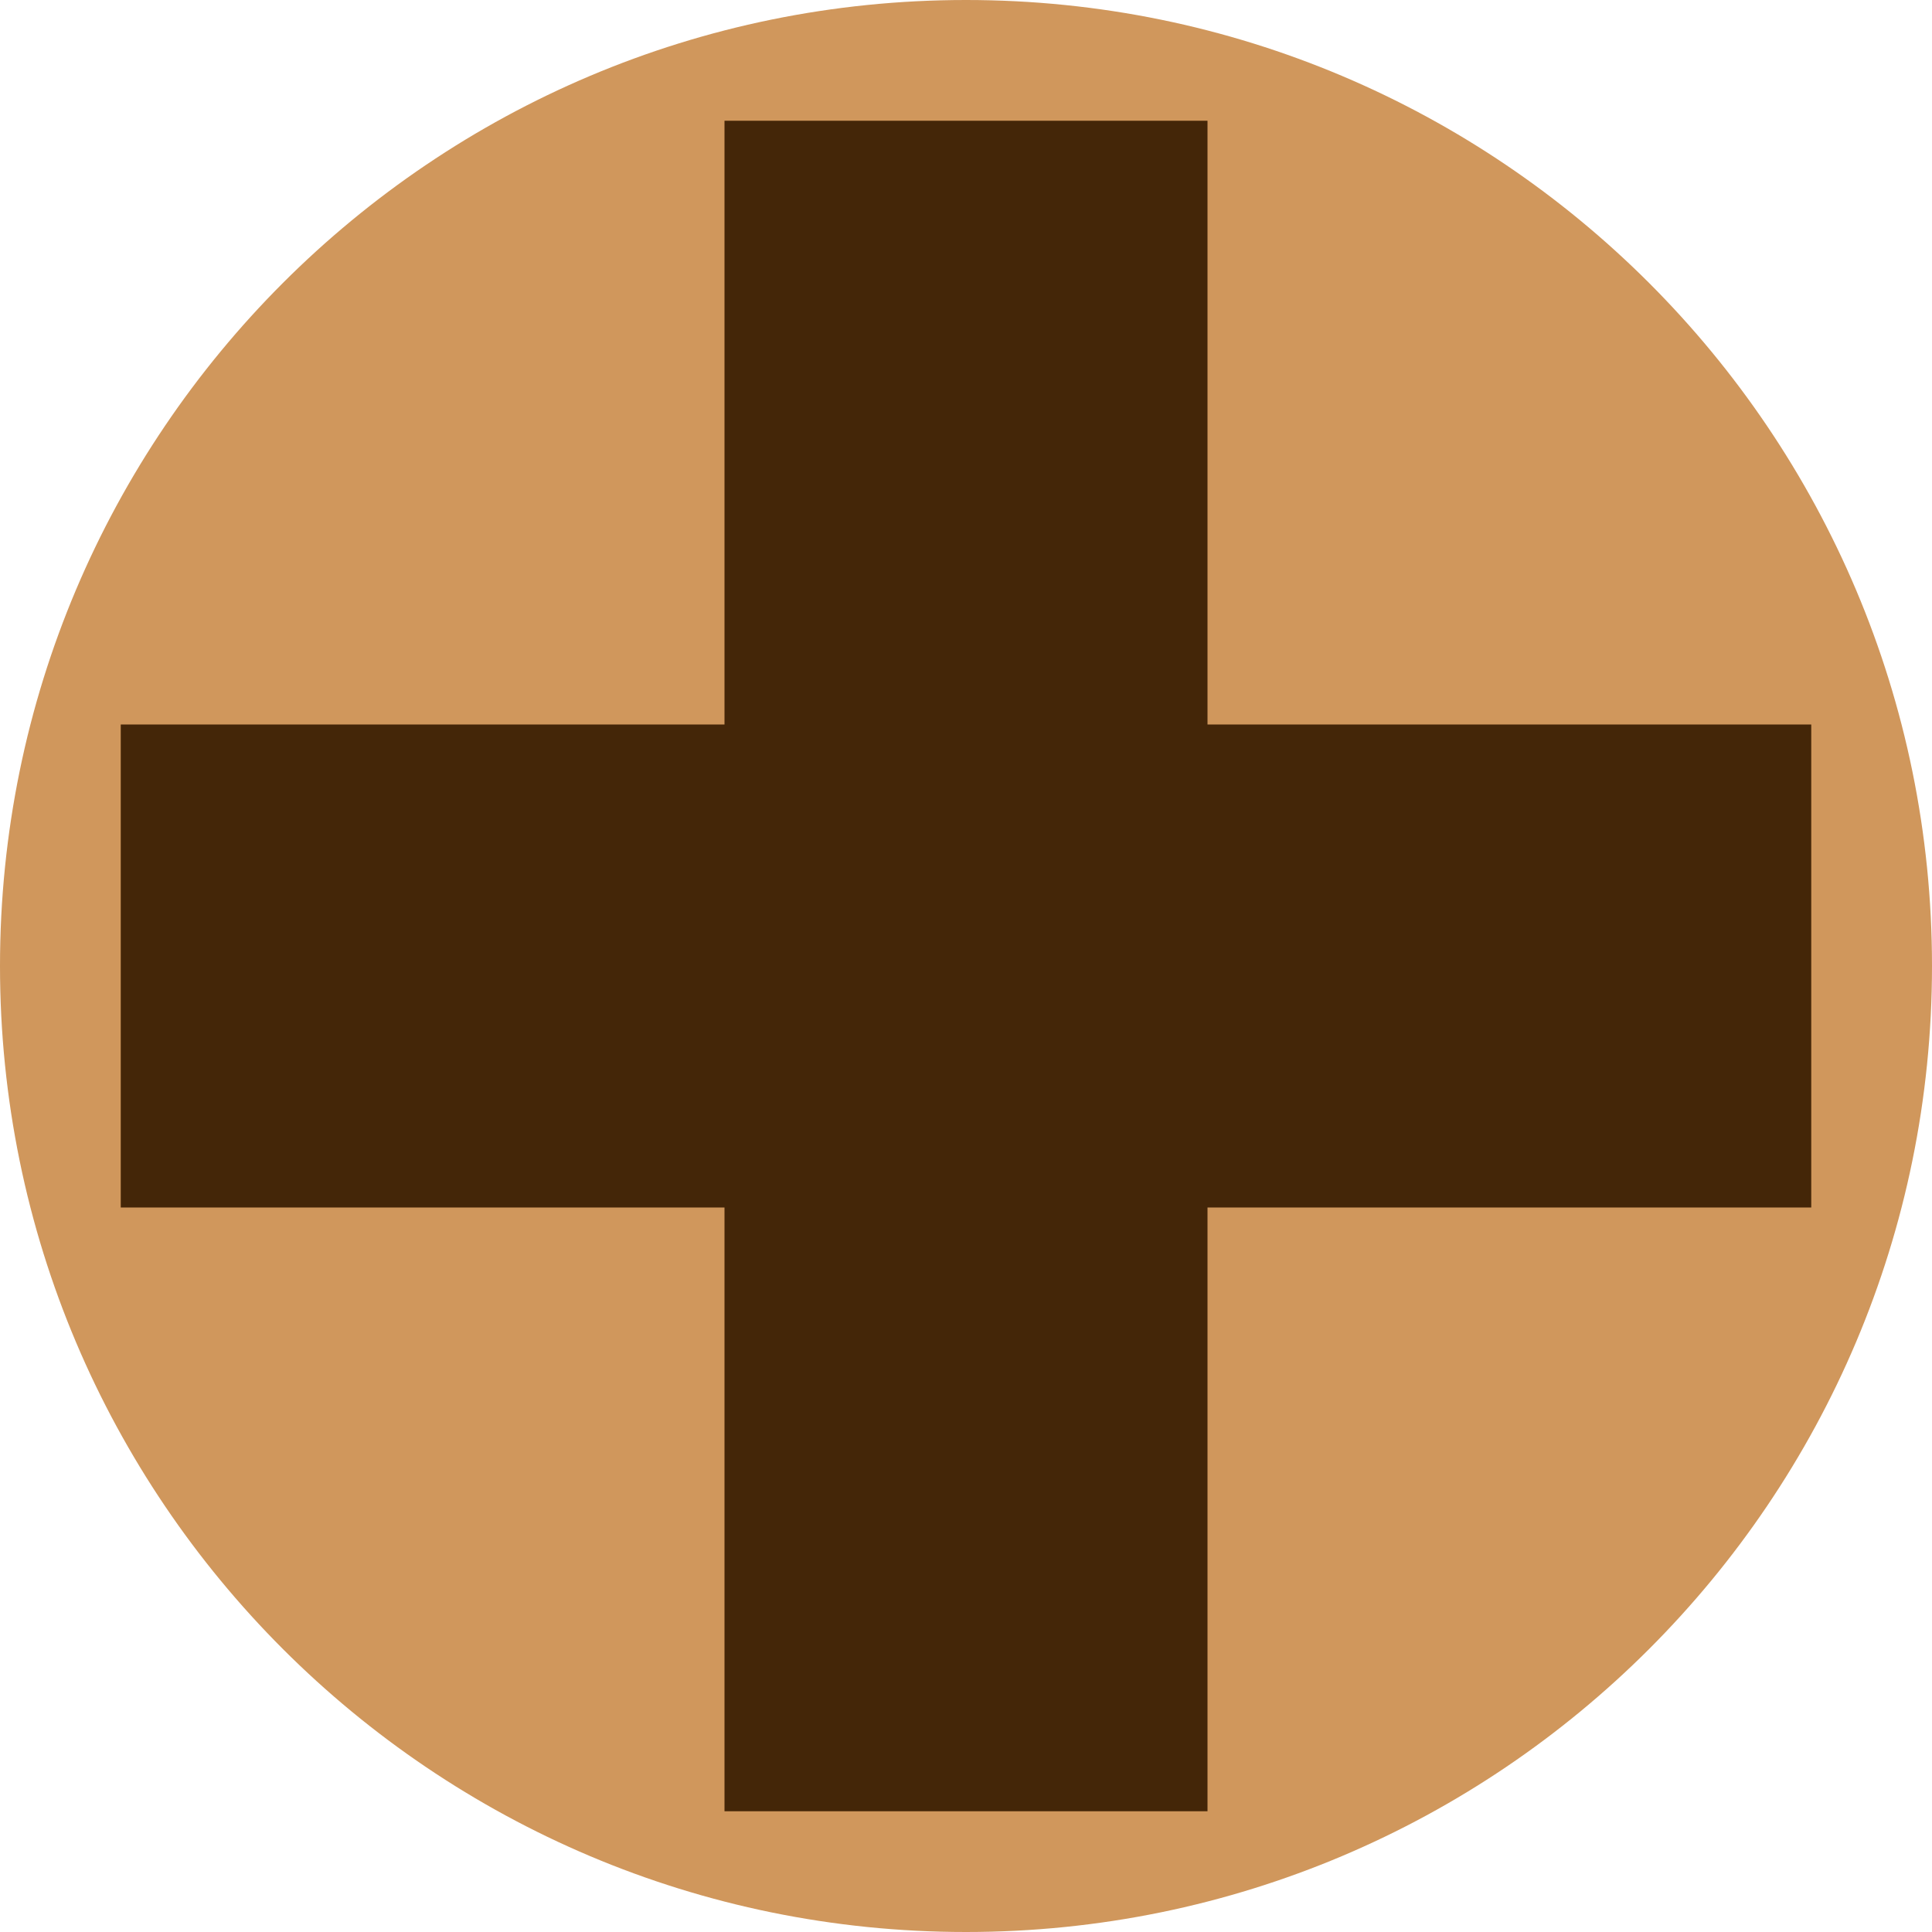
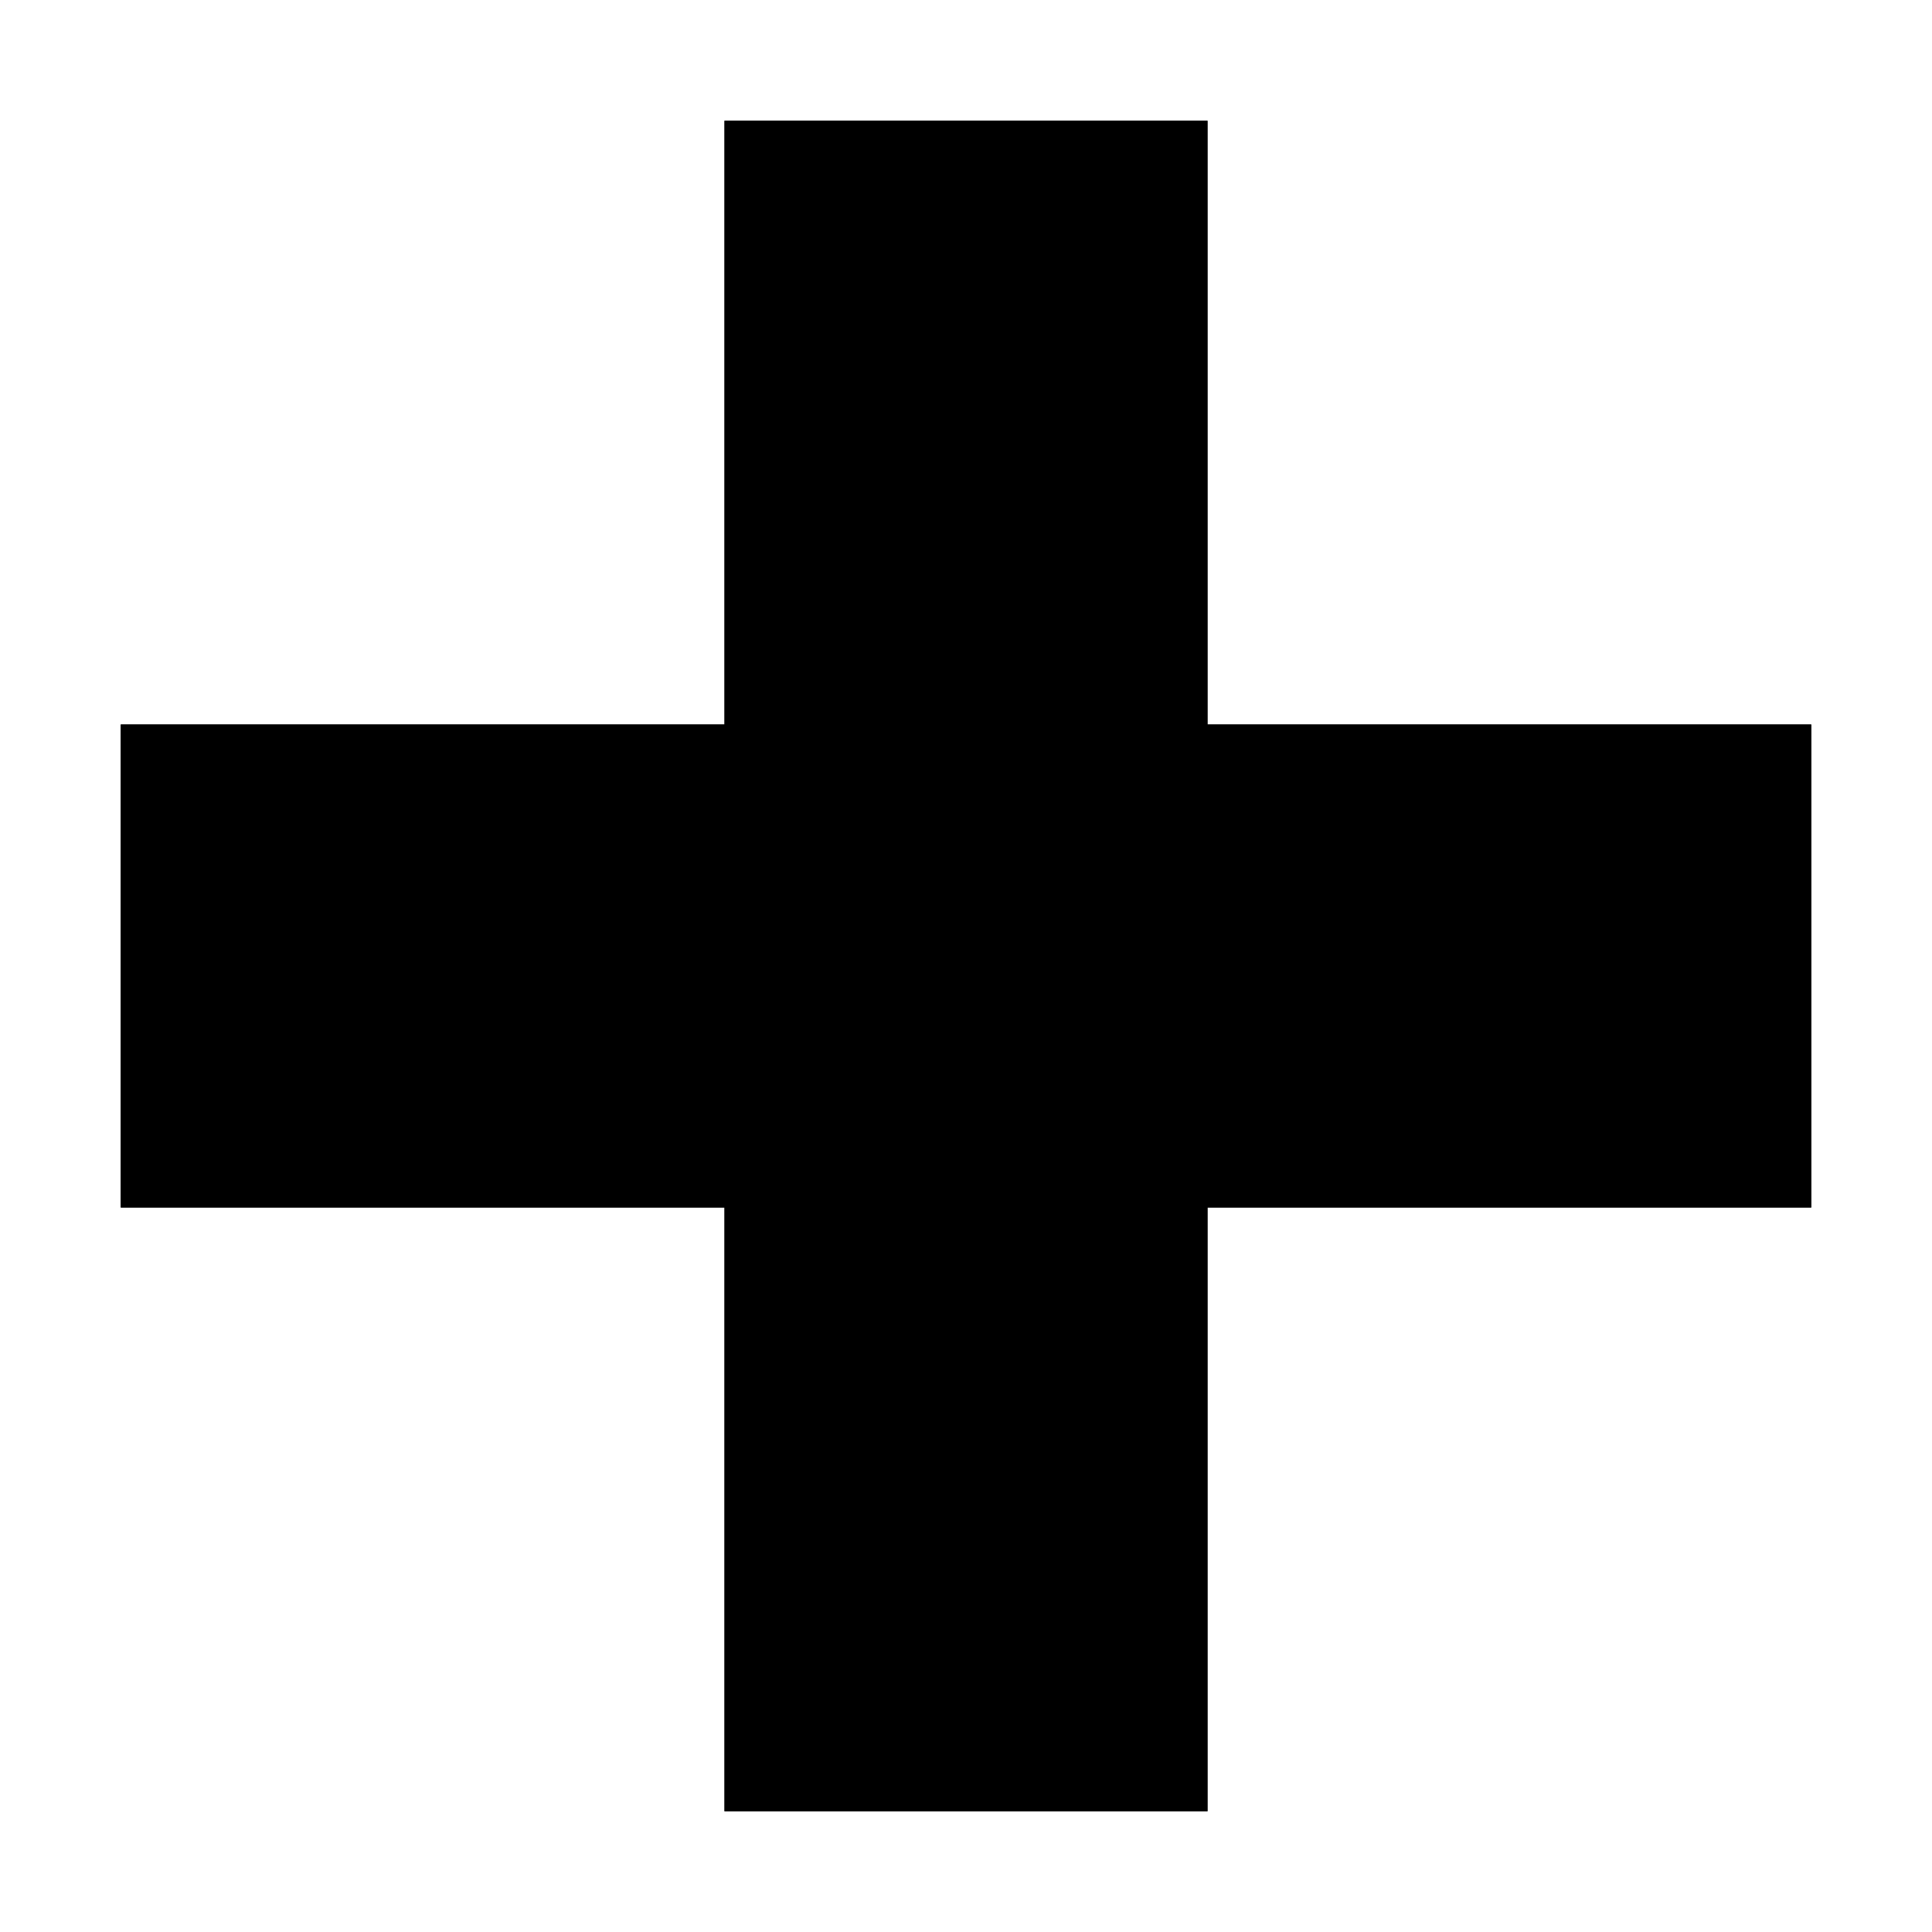
<svg xmlns="http://www.w3.org/2000/svg" width="100%" height="100%" viewBox="0 0 16 16" version="1.1" xml:space="preserve" style="fill-rule:evenodd;clip-rule:evenodd;stroke-linejoin:round;stroke-miterlimit:1.414;">
-   <circle cx="8" cy="8" r="8" style="fill:#d0975c;" />
-   <path d="M1,6l5,0l0,-5l4,0l0,5l5,0l0,4l-5,0l0,5l-4,0l0,-5l-5,0l0,-4Z" style="fill:#442608;" />
-   <circle cx="24" cy="8" r="8" style="fill:#efc082;" />
+   <path d="M1,6l5,0l0,-5l4,0l0,5l5,0l0,4l-5,0l0,5l-4,0l0,-5l-5,0l0,-4Z" />
+   <path d="M1,6l5,0l0,-5l4,0l0,5l5,0l0,4l-5,0l0,5l-4,0l0,-5l-5,0l0,-4Z" />
</svg>
